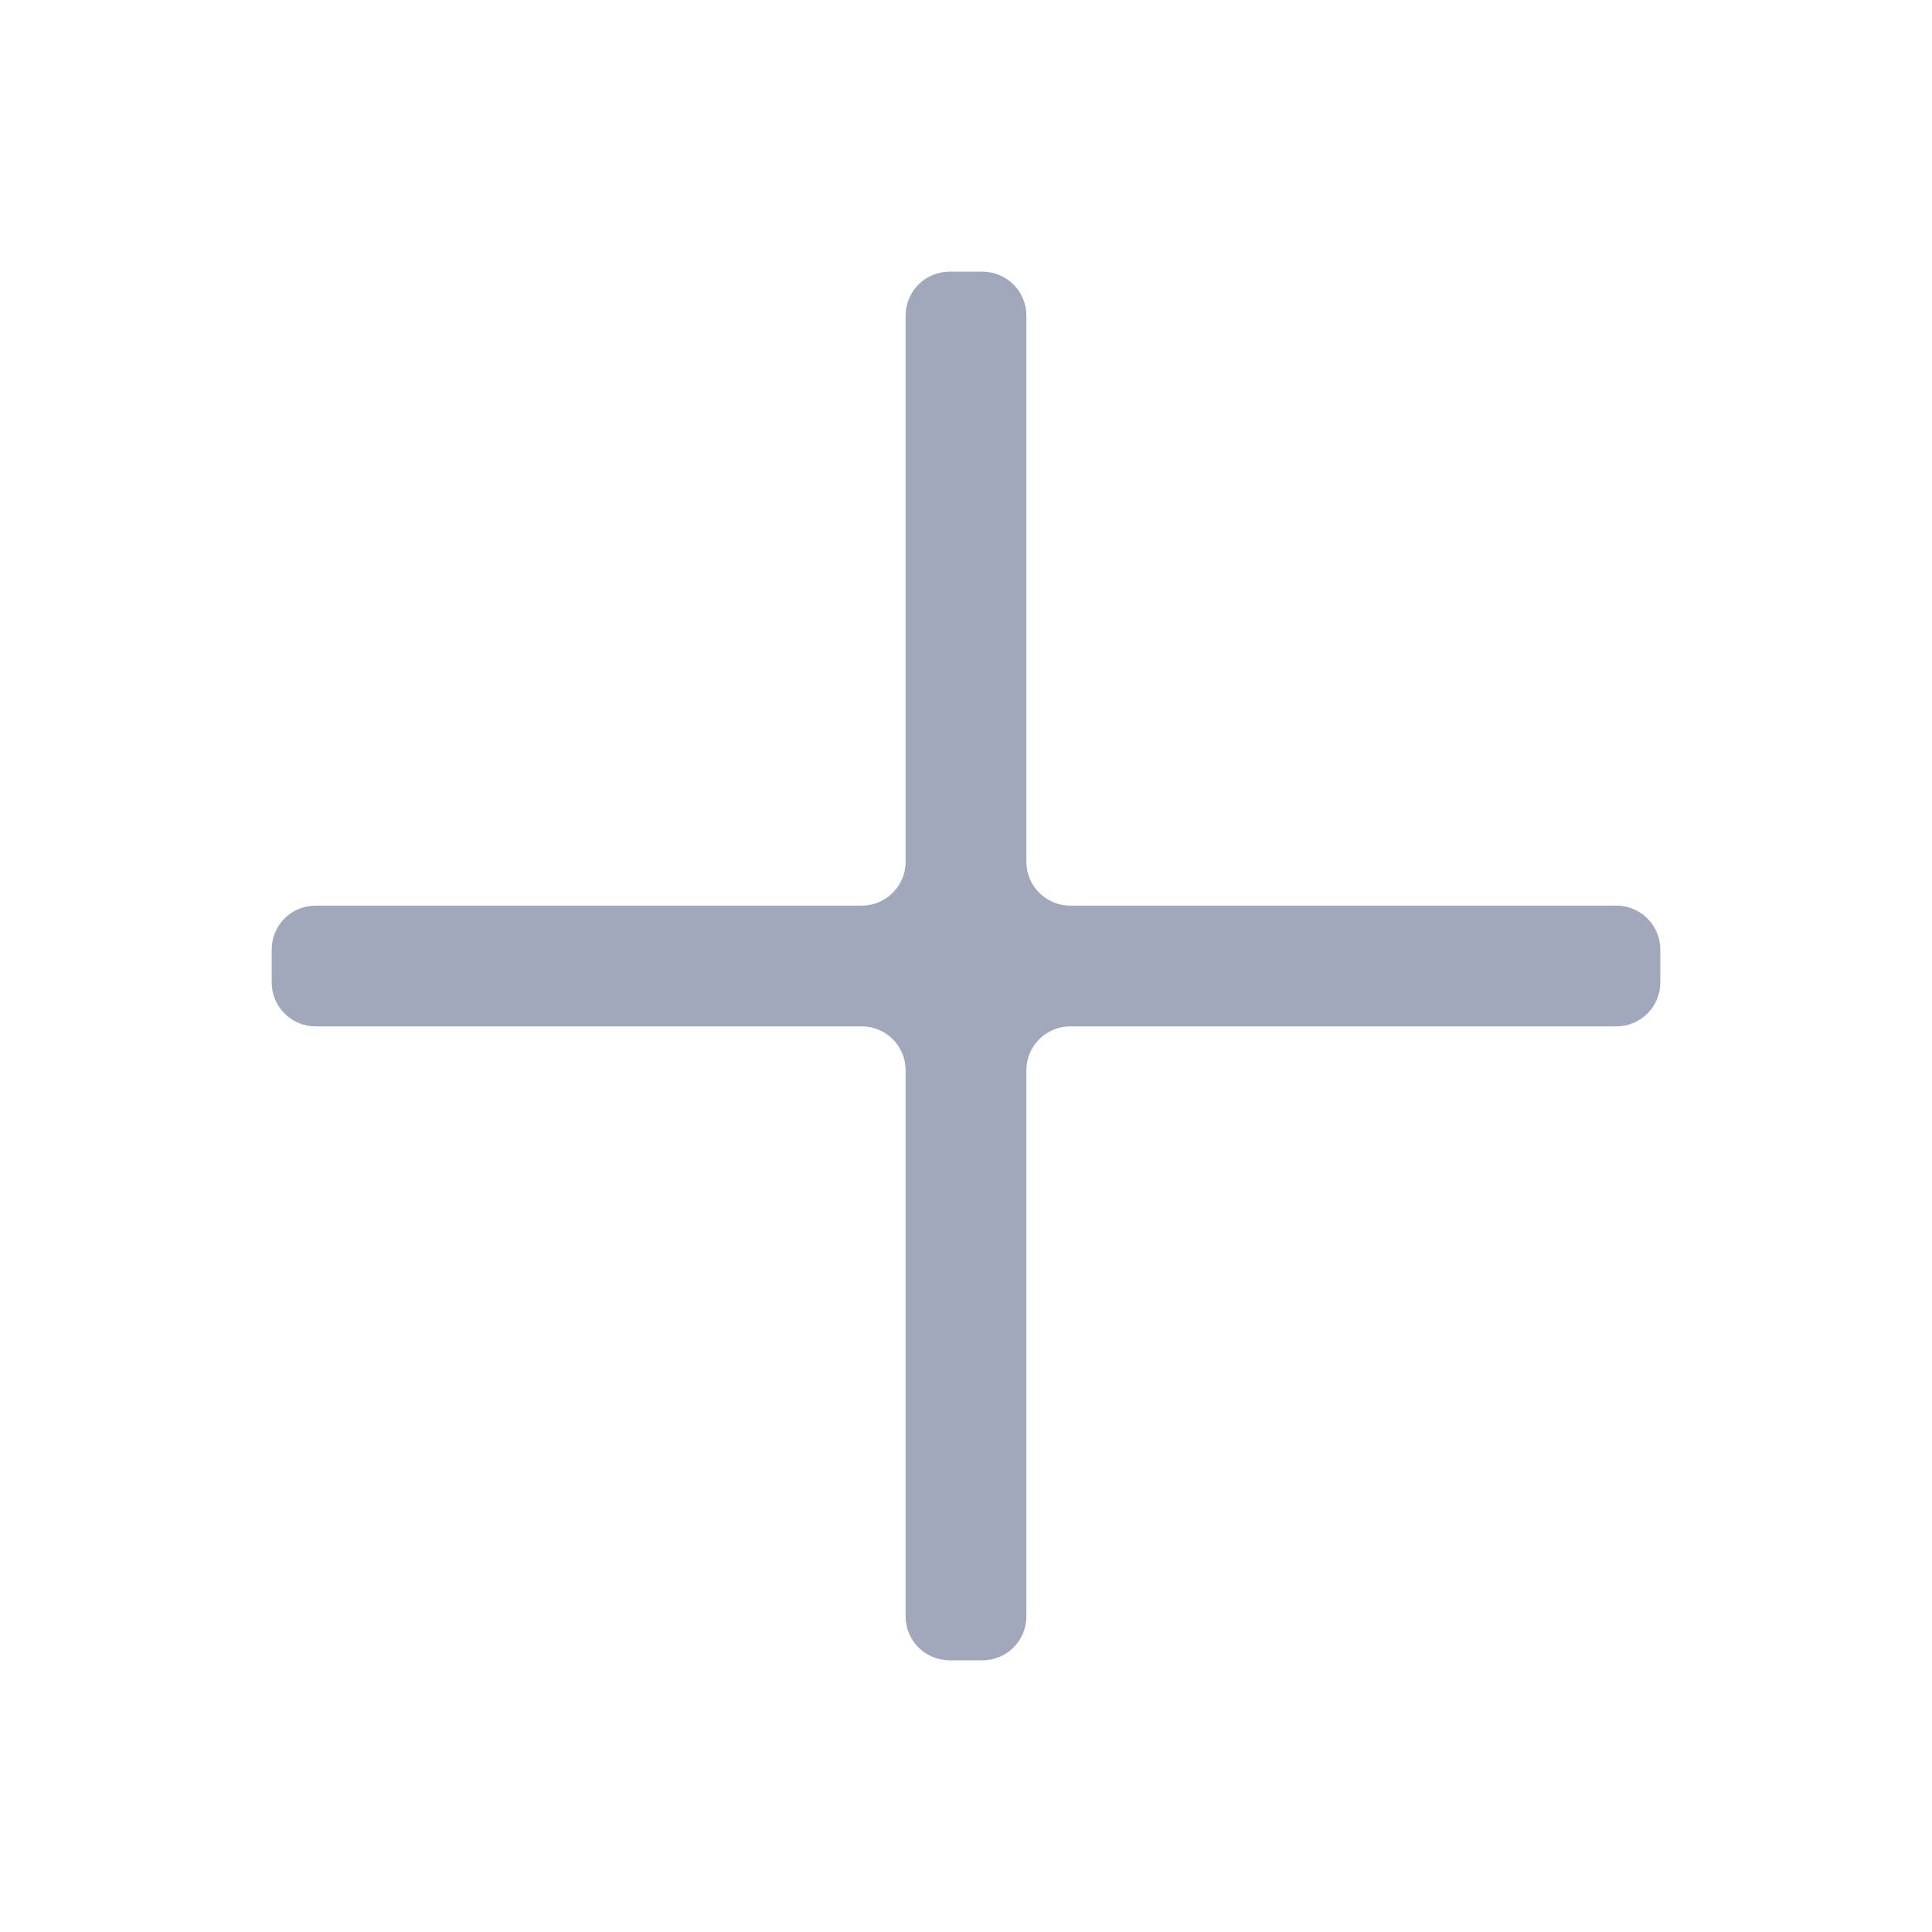
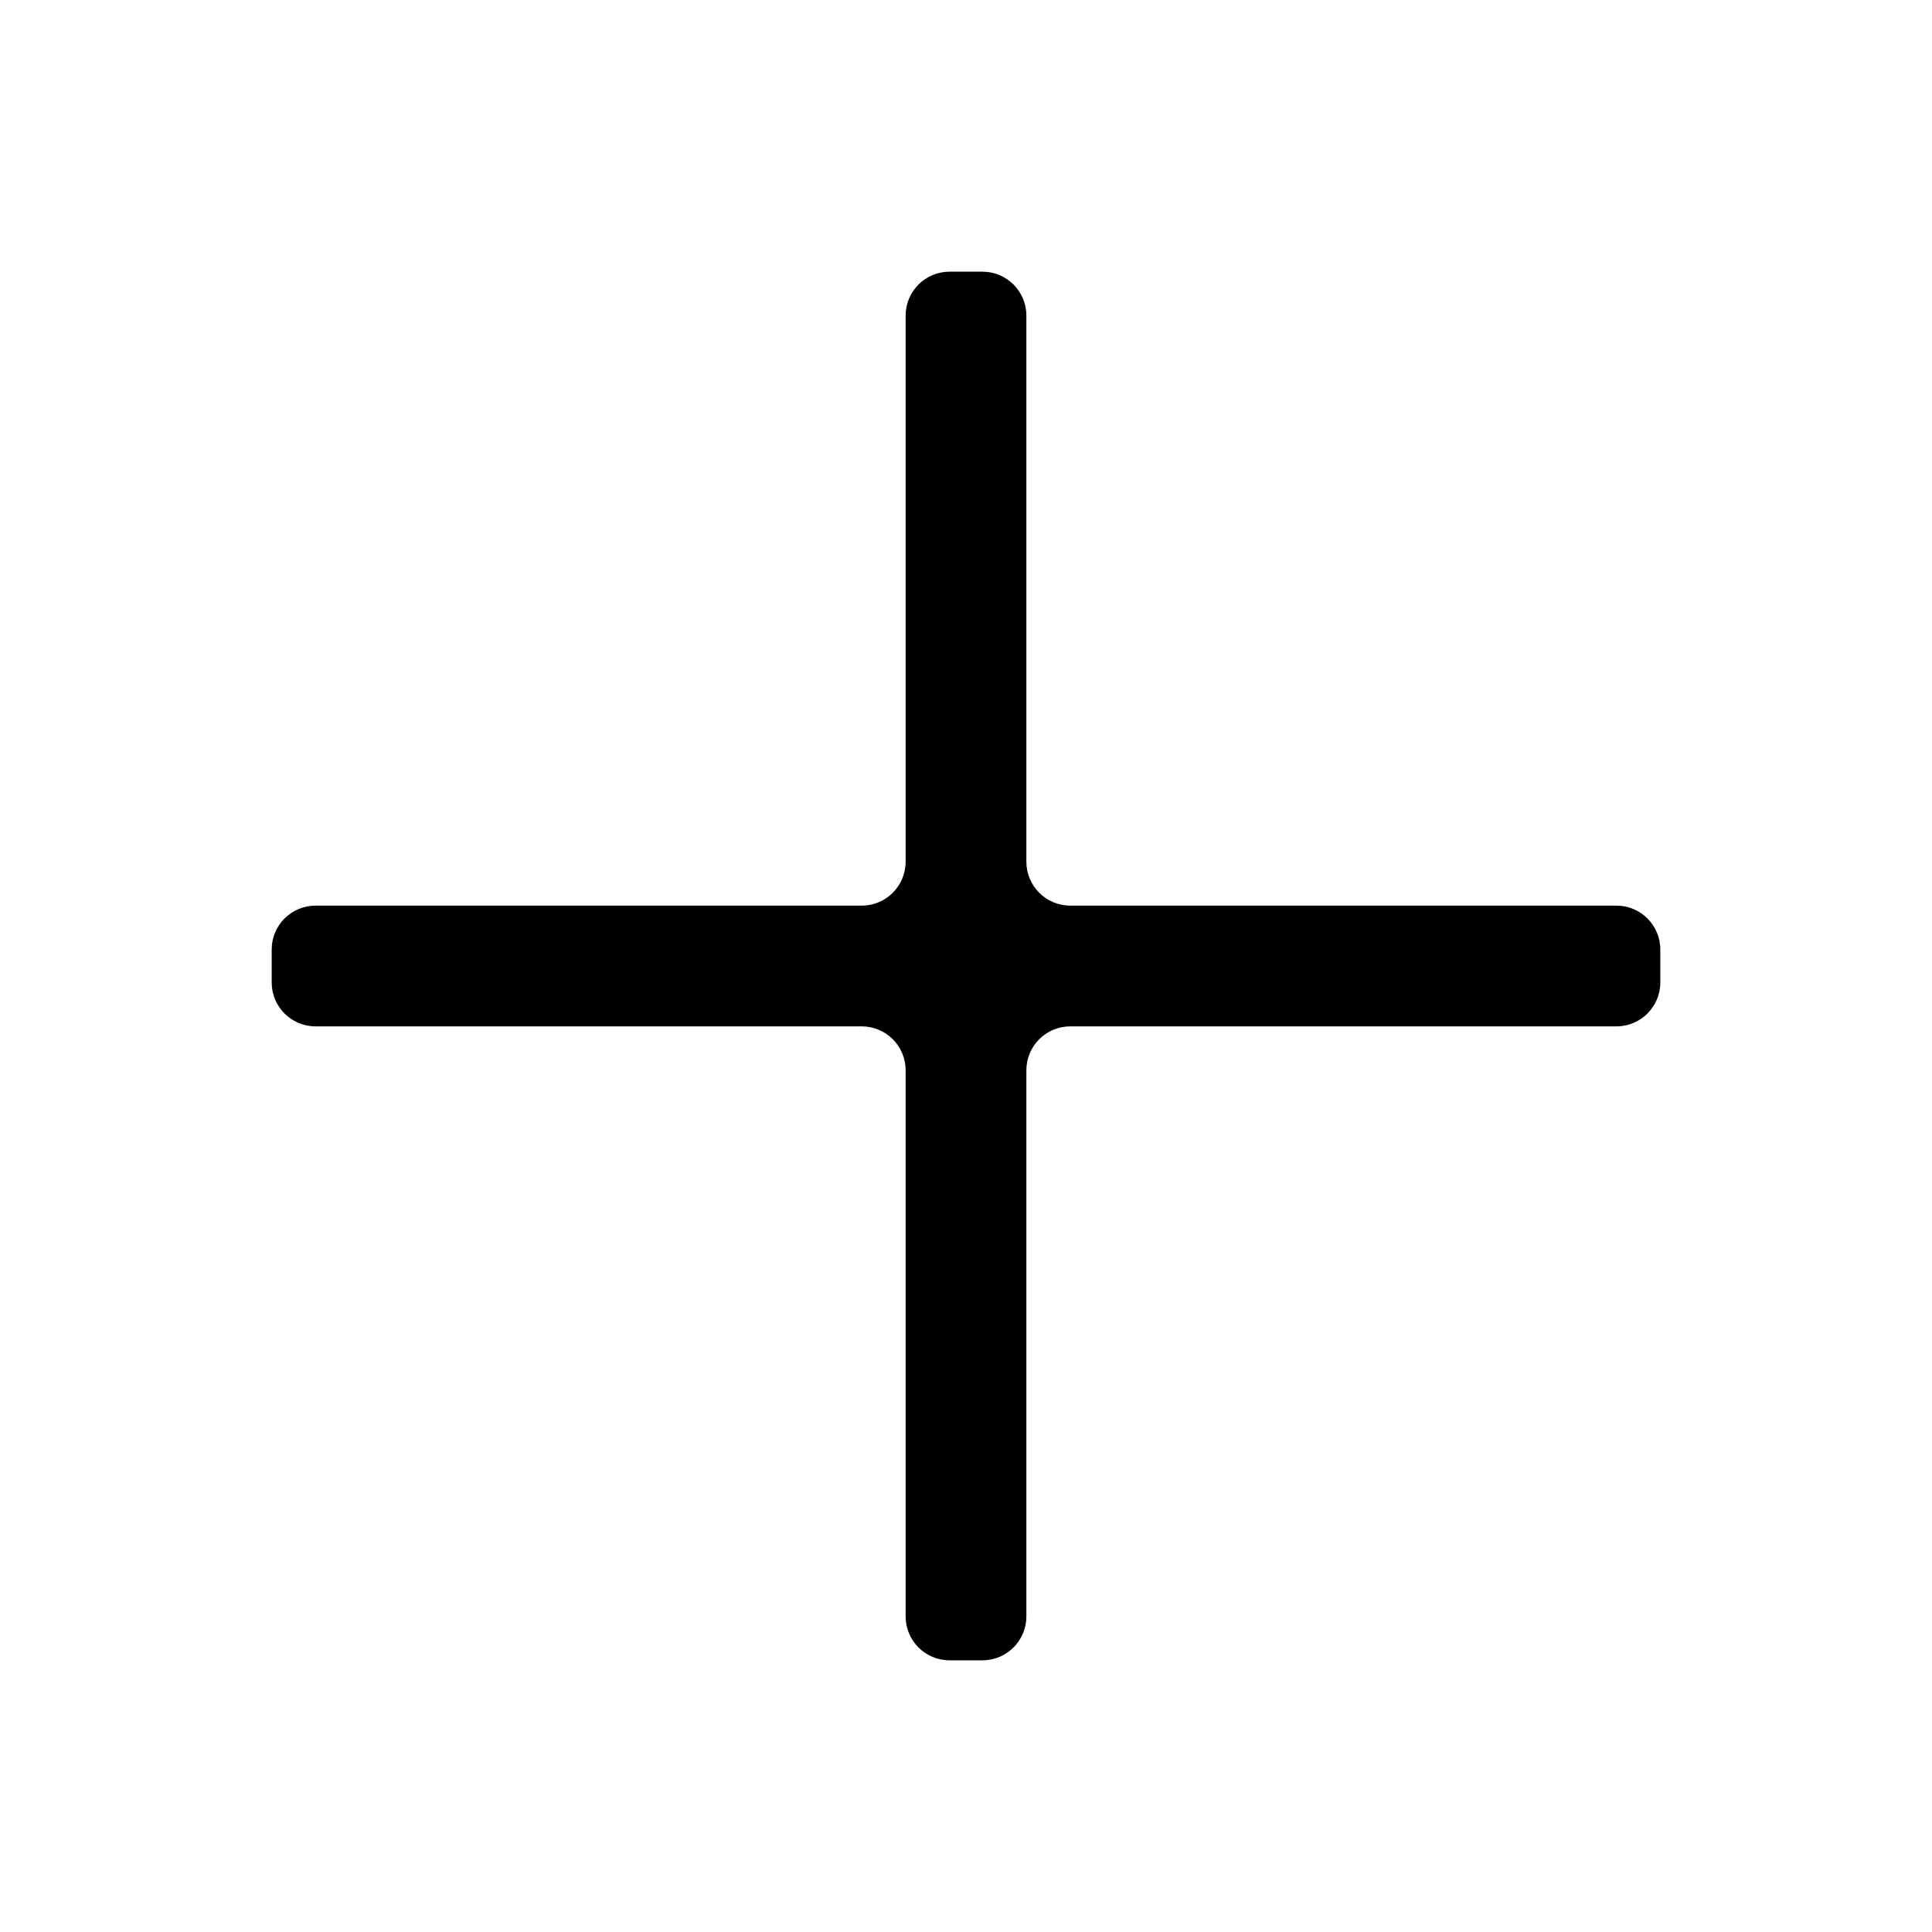
- <svg xmlns="http://www.w3.org/2000/svg" width="88" height="88" viewBox="0 0 88 88" fill="none">
-   <path d="M75.625 43.25C75.625 42.145 74.73 41.25 73.625 41.25H48.75C47.645 41.25 46.75 40.355 46.75 39.25V14.375C46.75 13.27 45.855 12.375 44.75 12.375H43.25C42.145 12.375 41.25 13.27 41.25 14.375V39.25C41.25 40.355 40.355 41.25 39.25 41.25H14.375C13.27 41.25 12.375 42.145 12.375 43.25V44.75C12.375 45.855 13.27 46.75 14.375 46.75H39.25C40.355 46.75 41.25 47.645 41.25 48.75V73.625C41.25 74.73 42.145 75.625 43.25 75.625H44.75C45.855 75.625 46.75 74.73 46.75 73.625V48.75C46.75 47.645 47.645 46.75 48.75 46.75H73.625C74.73 46.75 75.625 45.855 75.625 44.75V43.25Z" fill="#A2A8BC" />
+ <svg xmlns="http://www.w3.org/2000/svg" width="88" height="88" viewBox="0 0 88 88" fill="currentColor">
+   <path d="M75.625 43.25C75.625 42.145 74.73 41.25 73.625 41.25H48.75C47.645 41.25 46.75 40.355 46.75 39.25V14.375C46.75 13.27 45.855 12.375 44.75 12.375H43.25C42.145 12.375 41.25 13.27 41.25 14.375V39.25C41.25 40.355 40.355 41.25 39.25 41.25H14.375C13.27 41.25 12.375 42.145 12.375 43.25V44.75C12.375 45.855 13.27 46.75 14.375 46.75H39.25C40.355 46.75 41.25 47.645 41.25 48.75V73.625C41.25 74.73 42.145 75.625 43.25 75.625H44.75C45.855 75.625 46.75 74.73 46.75 73.625V48.75C46.75 47.645 47.645 46.75 48.75 46.75H73.625C74.73 46.75 75.625 45.855 75.625 44.75V43.25Z" fill="currentColor" />
</svg>
